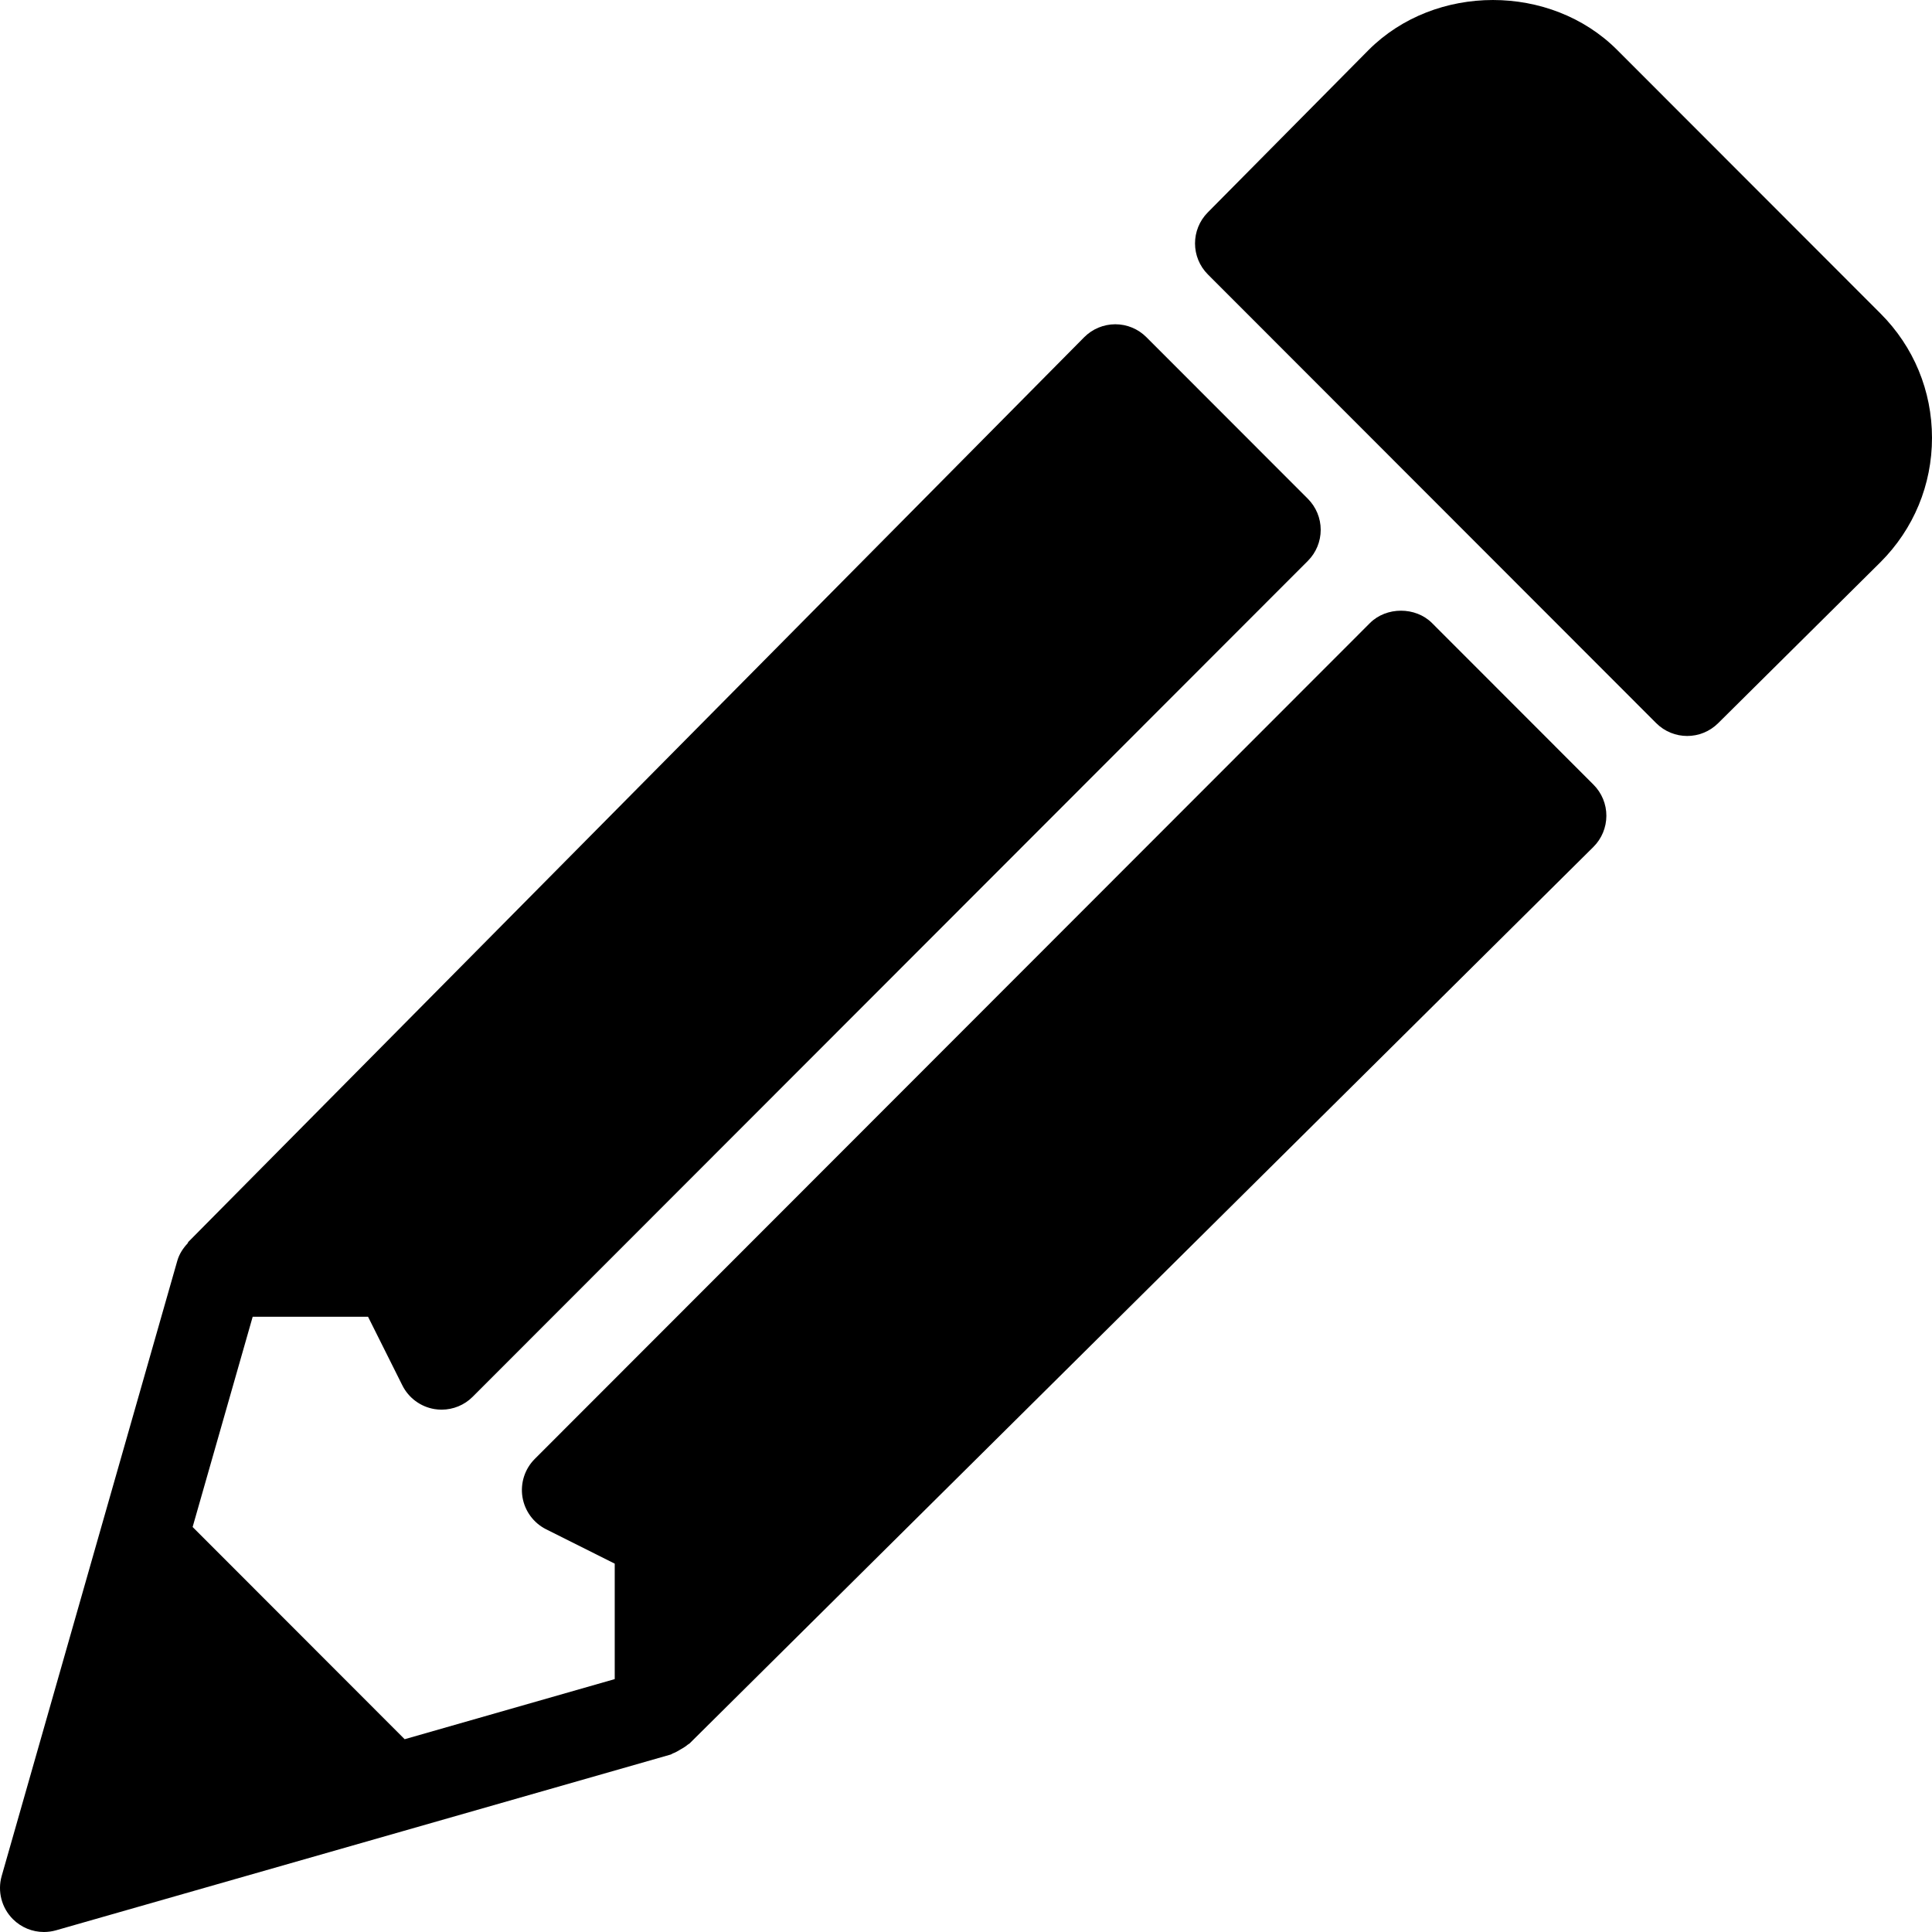
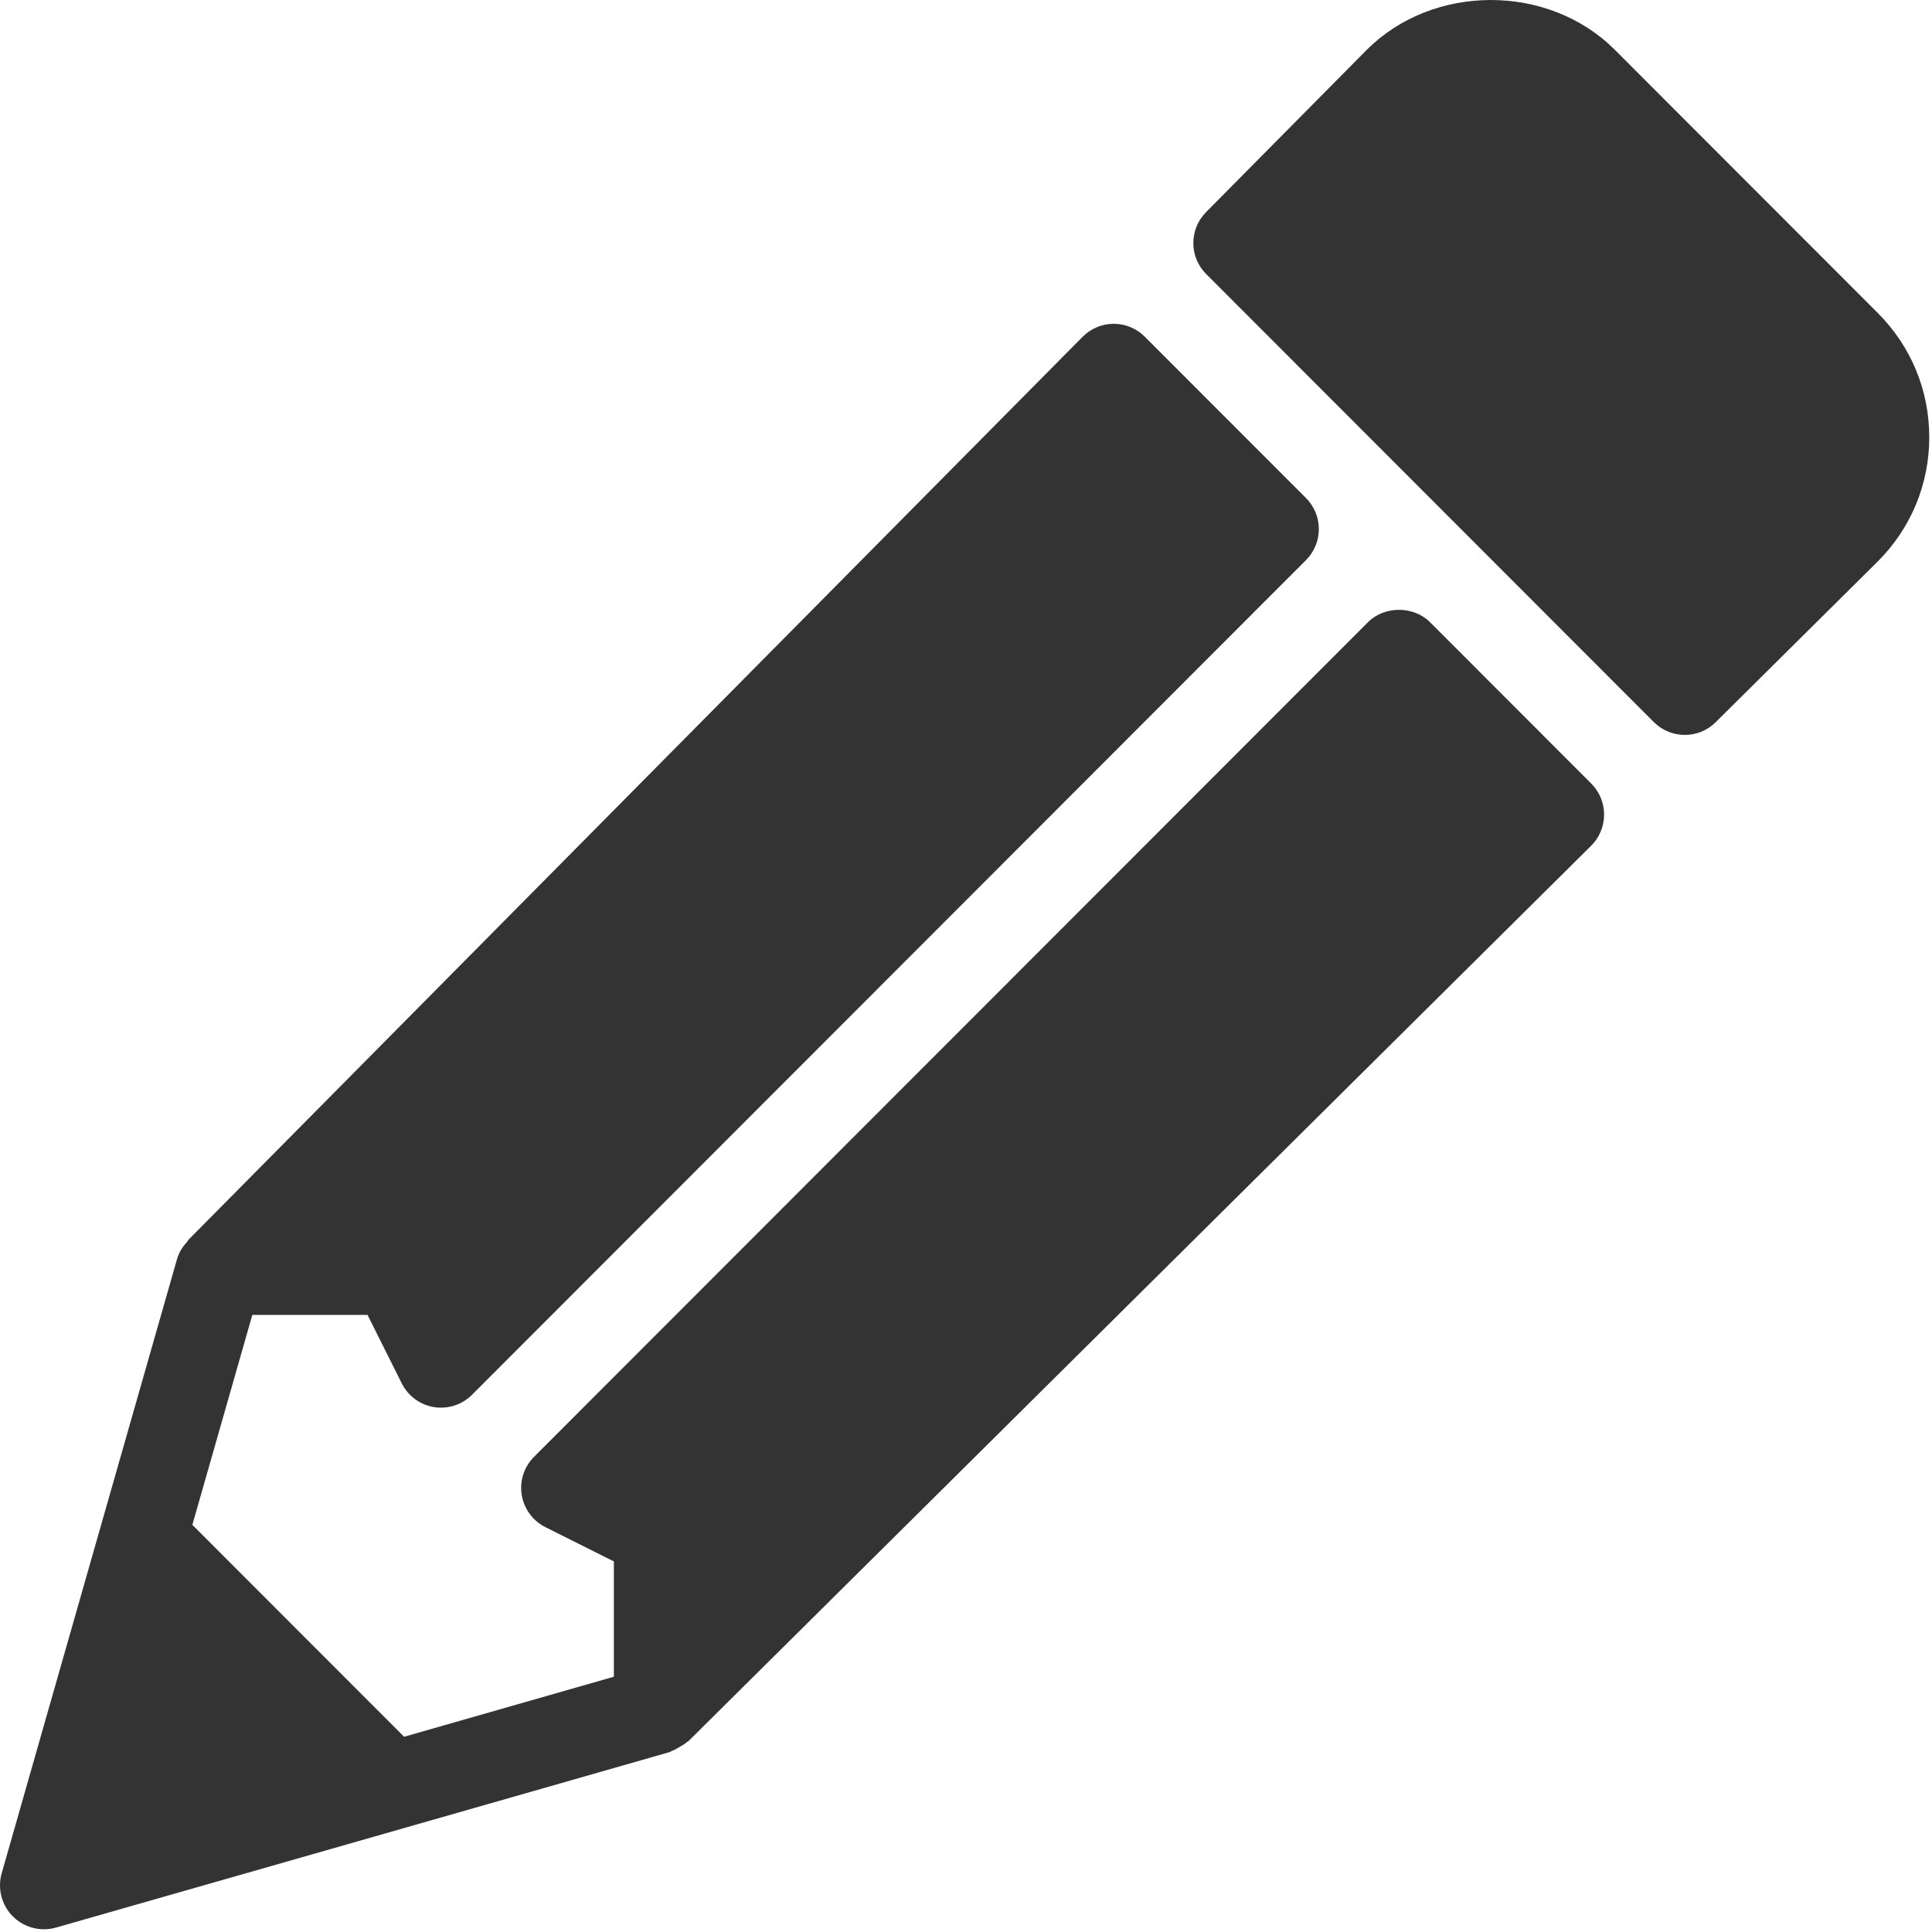
- <svg xmlns="http://www.w3.org/2000/svg" version="1.1" id="Capa_1" x="0px" y="0px" viewBox="0 0 469.336 469.336" style="enable-background:new 0 0 469.336 469.336;" xml:space="preserve">
-   <g>
-     <g>
-       <g>
-         <path d="M347.878,151.357c-4-4.003-11.083-4.003-15.083,0L129.909,354.414c-2.427,2.429-3.531,5.87-2.99,9.258     c0.552,3.388,2.698,6.307,5.76,7.84l16.656,8.34v28.049l-51.031,14.602l-51.51-51.554l14.59-51.075h28.025l8.333,16.67     c1.531,3.065,4.448,5.213,7.833,5.765c0.573,0.094,1.146,0.135,1.708,0.135c2.802,0,5.531-1.105,7.542-3.128L317.711,136.26     c2-2.002,3.125-4.712,3.125-7.548c0-2.836-1.125-5.546-3.125-7.548l-39.229-39.263c-2-2.002-4.708-3.128-7.542-3.128h-0.021     c-2.844,0.01-5.563,1.147-7.552,3.159L45.763,301.682c-0.105,0.107-0.1,0.27-0.201,0.379c-1.095,1.183-2.009,2.549-2.487,4.208     l-18.521,64.857L0.409,455.73c-1.063,3.722-0.021,7.736,2.719,10.478c2.031,2.033,4.75,3.128,7.542,3.128     c0.979,0,1.958-0.136,2.927-0.407l84.531-24.166l64.802-18.537c0.195-0.056,0.329-0.203,0.52-0.27     c0.673-0.232,1.262-0.61,1.881-0.976c0.608-0.361,1.216-0.682,1.73-1.146c0.138-0.122,0.319-0.167,0.452-0.298l219.563-217.789     c2.01-1.991,3.146-4.712,3.156-7.558c0.01-2.836-1.115-5.557-3.125-7.569L347.878,151.357z" />
-         <path d="M456.836,76.168l-64-64.054c-16.125-16.139-44.177-16.17-60.365,0.031l-39.073,39.461     c-4.135,4.181-4.125,10.905,0.031,15.065l108.896,108.988c2.083,2.085,4.813,3.128,7.542,3.128c2.719,0,5.427-1.032,7.51-3.096     l39.458-39.137c8.063-8.069,12.5-18.787,12.5-30.192S464.899,84.237,456.836,76.168z" />
-       </g>
-     </g>
-   </g>
-   <g>
- </g>
-   <g>
- </g>
-   <g>
- </g>
-   <g>
- </g>
-   <g>
- </g>
-   <g>
- </g>
-   <g>
- </g>
-   <g>
- </g>
-   <g>
- </g>
-   <g>
- </g>
-   <g>
- </g>
-   <g>
- </g>
-   <g>
- </g>
-   <g>
- </g>
-   <g>
- </g>
+ <svg xmlns="http://www.w3.org/2000/svg" width="470" height="470" viewBox="0 0 470 470" fill="none">
+   <path d="M347.878 151.357C343.878 147.354 336.795 147.354 332.795 151.357L129.909 354.414C127.482 356.843 126.378 360.284 126.919 363.672C127.471 367.06 129.617 369.979 132.679 371.512L149.335 379.852V407.901L98.304 422.503L46.794 370.949L61.384 319.874H89.409L97.742 336.544C99.273 339.609 102.19 341.757 105.575 342.309C106.148 342.403 106.721 342.444 107.283 342.444C110.085 342.444 112.814 341.339 114.825 339.316L317.711 136.26C319.711 134.258 320.836 131.548 320.836 128.712C320.836 125.876 319.711 123.166 317.711 121.164L278.482 81.901C276.482 79.899 273.774 78.773 270.94 78.773H270.919C268.075 78.783 265.356 79.92 263.367 81.932L45.763 301.682C45.658 301.789 45.663 301.952 45.562 302.061C44.467 303.244 43.553 304.61 43.075 306.269L24.554 371.126L0.409 455.73C-0.654 459.452 0.388 463.466 3.128 466.208C5.159 468.241 7.878 469.336 10.67 469.336C11.649 469.336 12.628 469.2 13.597 468.929L98.128 444.763L162.93 426.226C163.125 426.17 163.259 426.023 163.45 425.956C164.123 425.724 164.712 425.346 165.331 424.98C165.939 424.619 166.547 424.298 167.061 423.834C167.199 423.712 167.38 423.667 167.513 423.536L387.076 205.747C389.086 203.756 390.222 201.035 390.232 198.189C390.242 195.353 389.117 192.632 387.107 190.62L347.878 151.357Z" fill="#333333" />
+   <path d="M456.836 76.168L392.836 12.114C376.711 -4.025 348.659 -4.056 332.471 12.145L293.398 51.606C289.263 55.787 289.273 62.511 293.429 66.671L402.325 175.659C404.408 177.744 407.138 178.787 409.867 178.787C412.586 178.787 415.294 177.755 417.377 175.691L456.835 136.554C464.898 128.485 469.335 117.767 469.335 106.362C469.335 94.957 464.899 84.237 456.836 76.168Z" fill="#333333" />
</svg>
